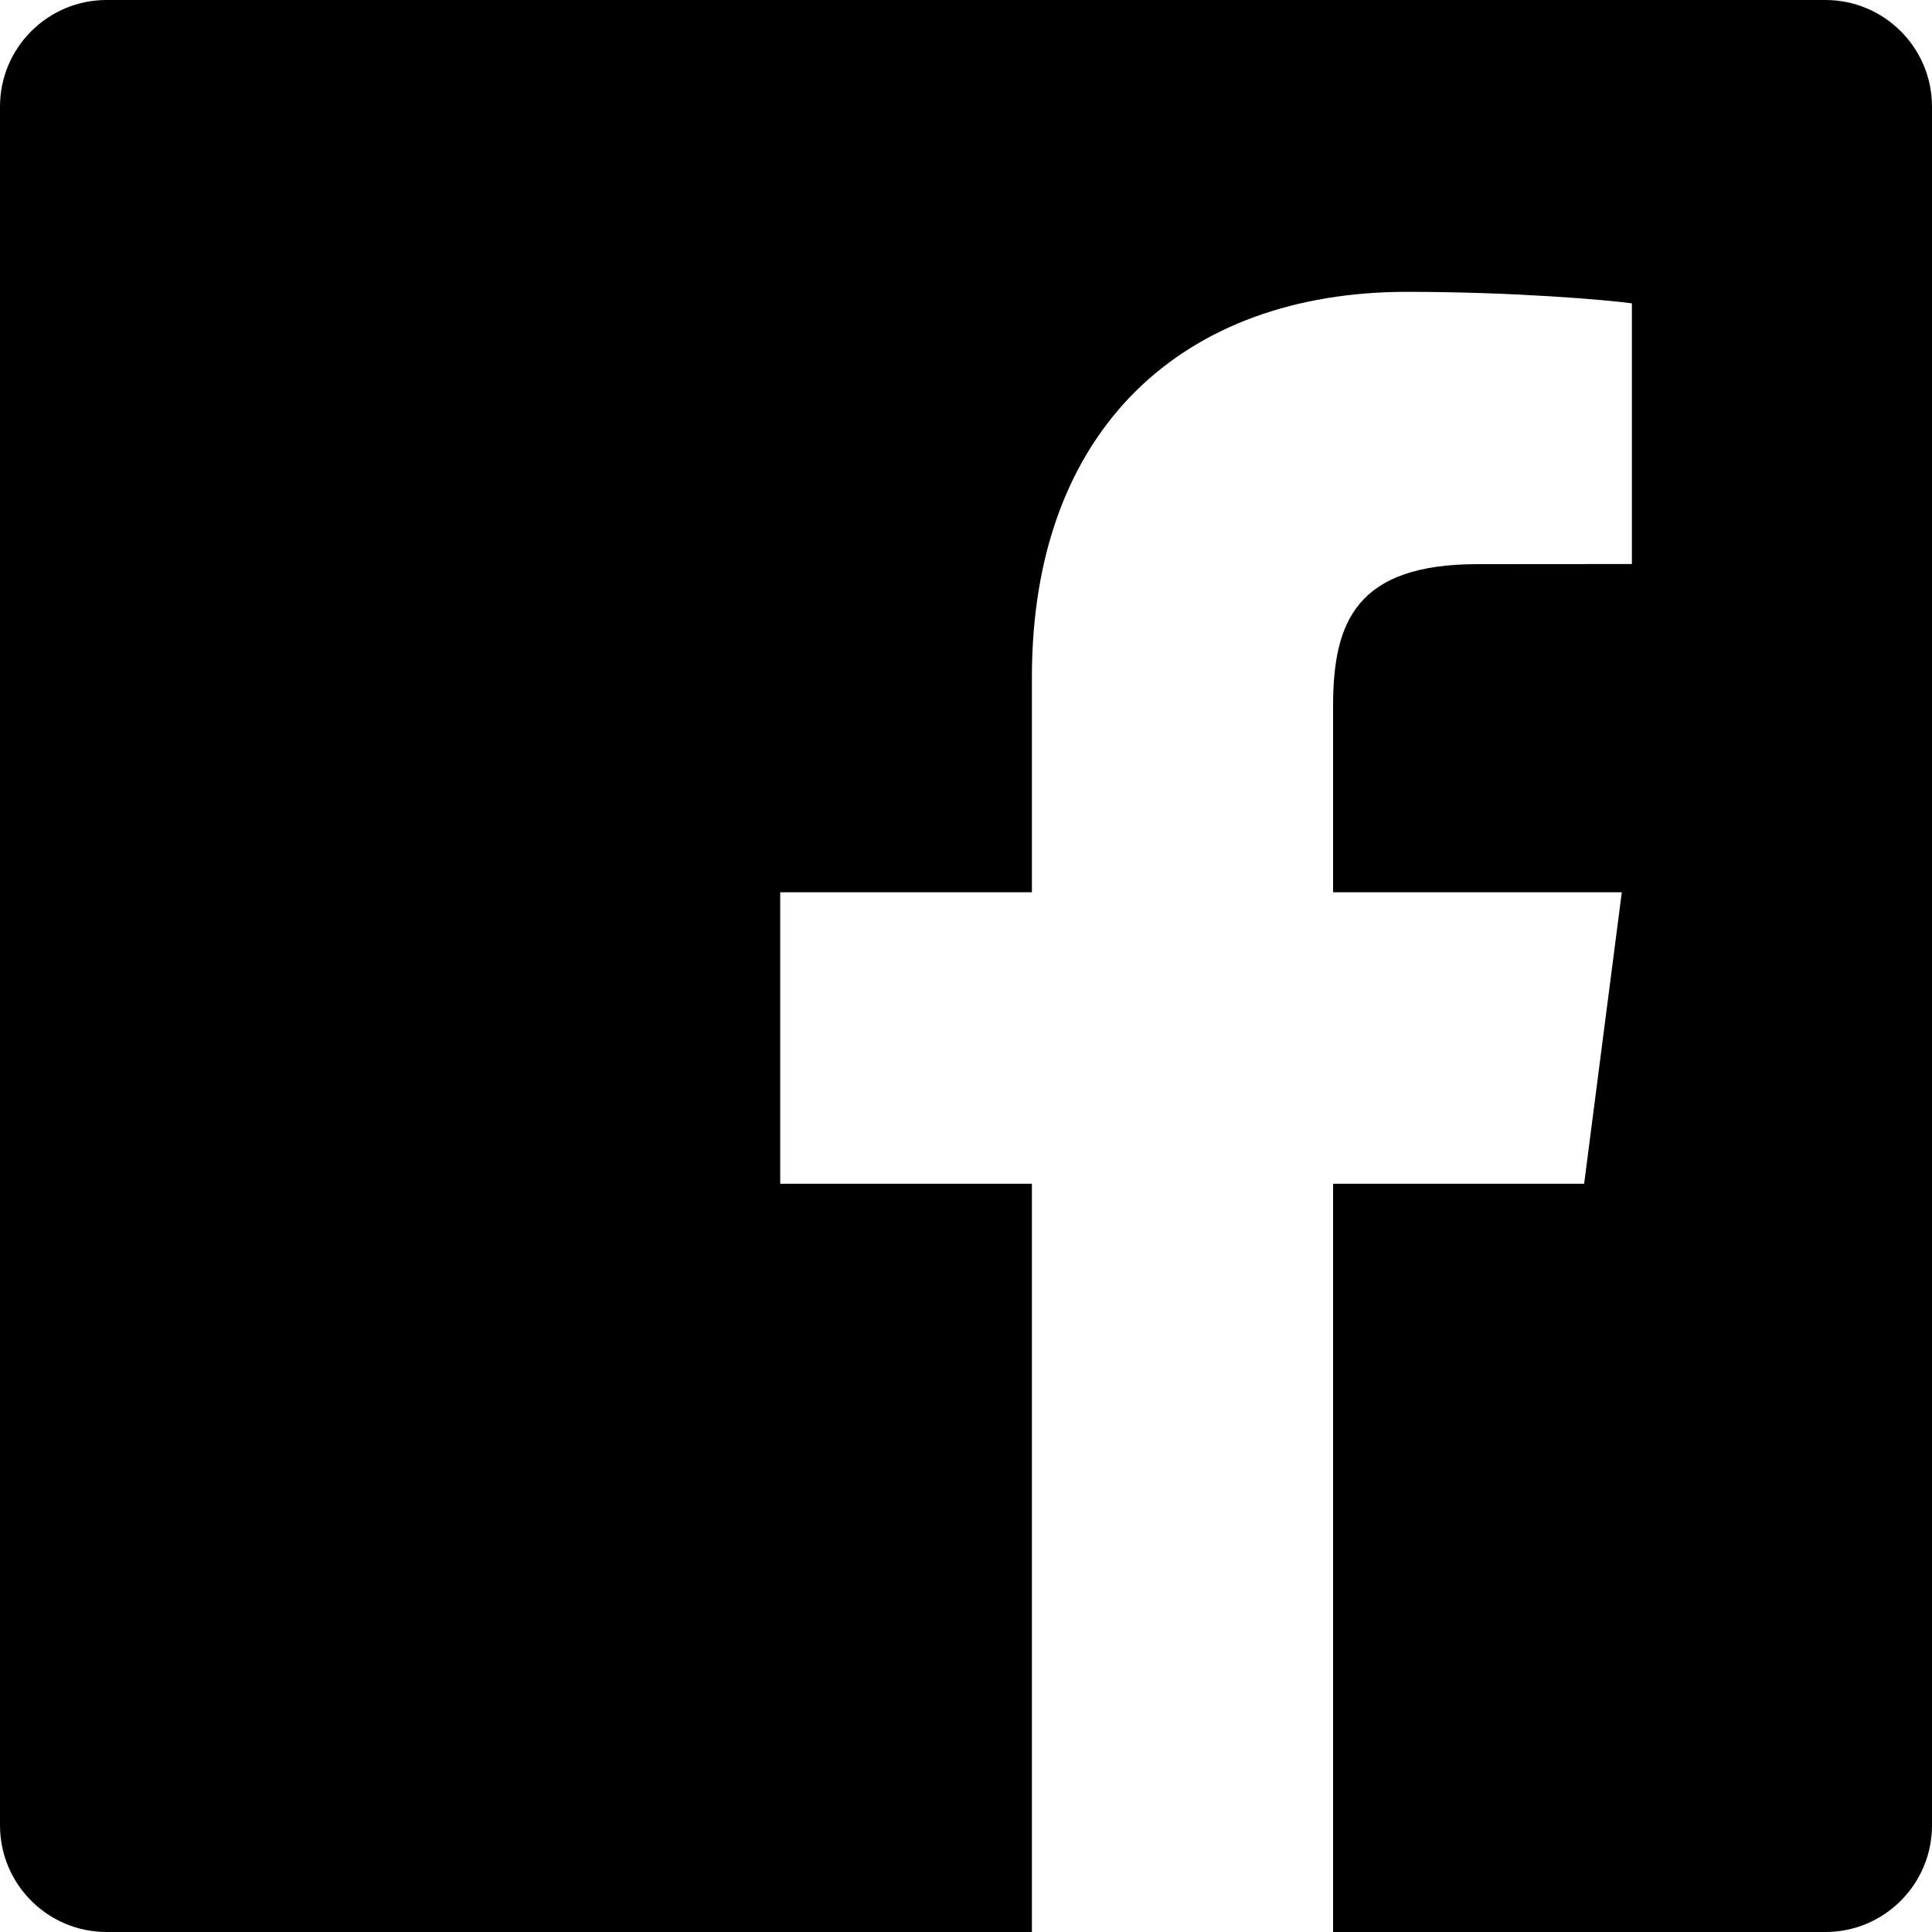
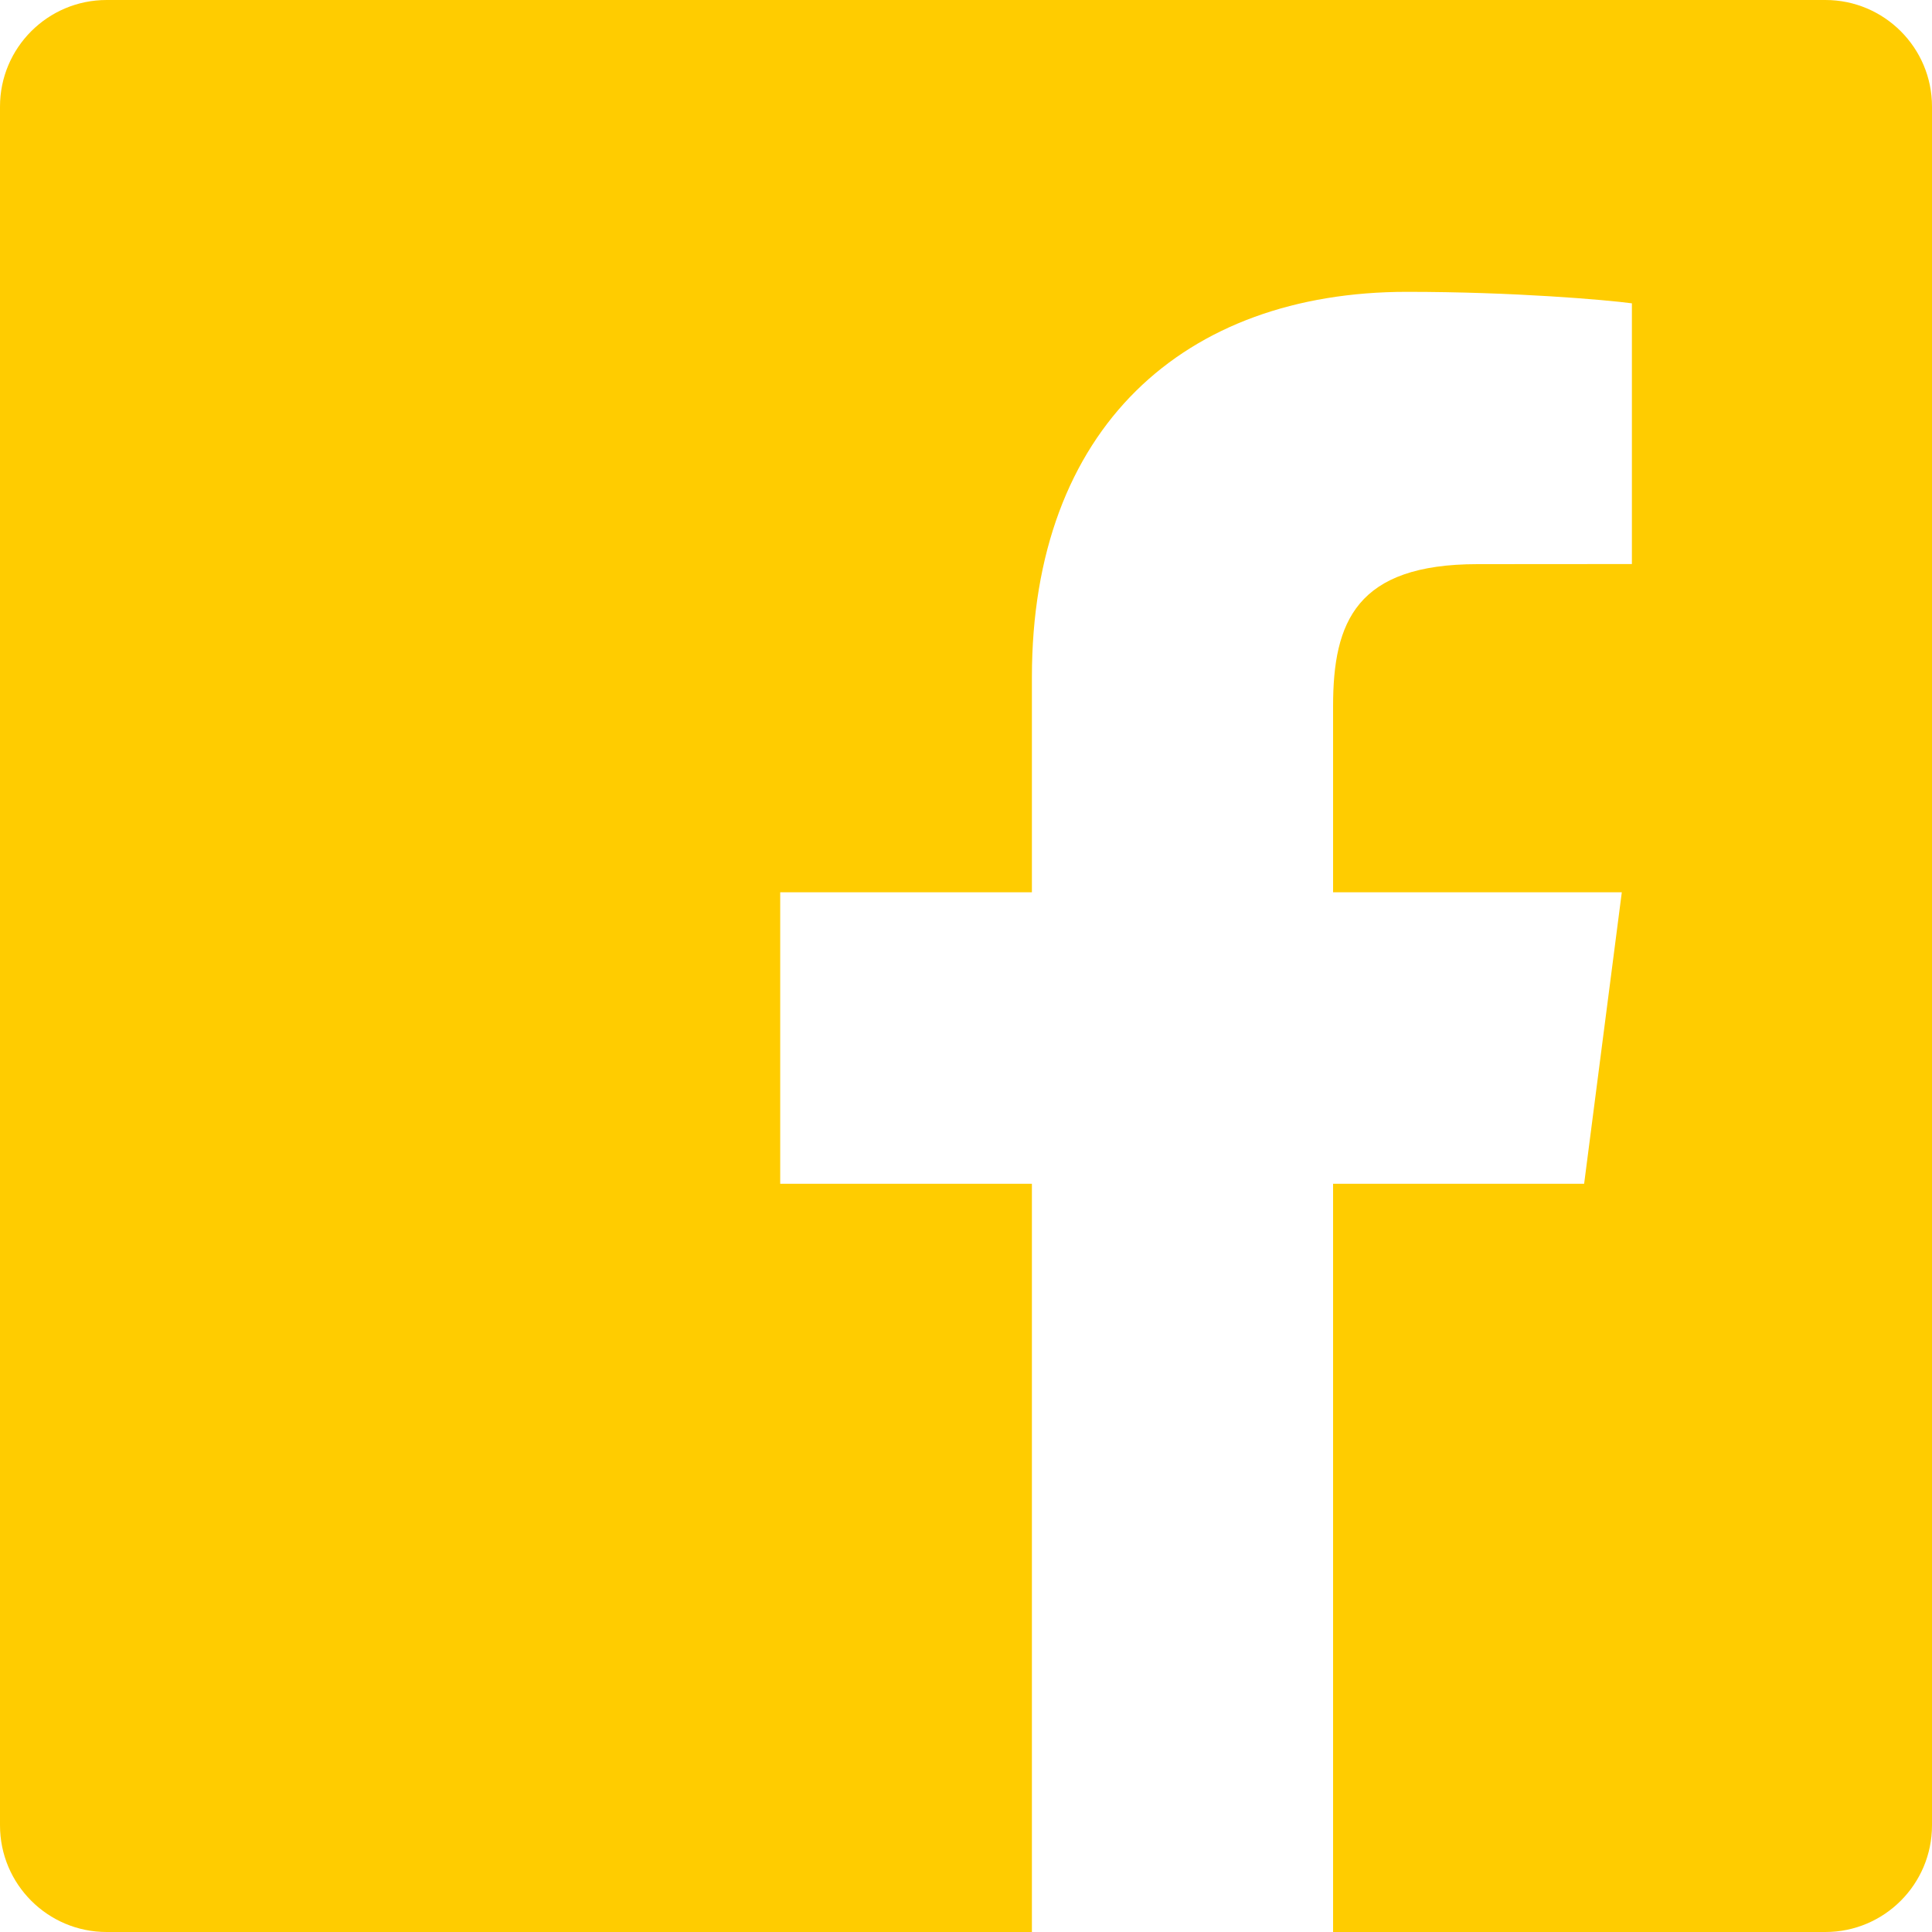
<svg xmlns="http://www.w3.org/2000/svg" width="18" height="18" viewBox="0 0 18 18" fill="none">
-   <path d="M9.614 18H0.993C0.445 18 0 17.555 0 17.006V0.993C0 0.445 0.445 0 0.993 0H17.007C17.555 0 18 0.445 18 0.993V17.006C18 17.555 17.555 18 17.007 18H12.42V11.029H14.759L15.11 8.313H12.42V6.578C12.42 5.792 12.638 5.256 13.766 5.256L15.204 5.255V2.826C14.956 2.793 14.102 2.719 13.108 2.719C11.034 2.719 9.614 3.985 9.614 6.309V8.313H7.269V11.029H9.614V18V18Z" fill="black" />
+   <path d="M9.614 18H0.993C0.445 18 0 17.555 0 17.006V0.993C0 0.445 0.445 0 0.993 0H17.007C17.555 0 18 0.445 18 0.993V17.006C18 17.555 17.555 18 17.007 18H12.42V11.029H14.759L15.11 8.313H12.42V6.578C12.42 5.792 12.638 5.256 13.766 5.256L15.204 5.255V2.826C14.956 2.793 14.102 2.719 13.108 2.719C11.034 2.719 9.614 3.985 9.614 6.309V8.313H7.269V11.029H9.614V18V18Z" fill="rgb(255, 204, 0)" />
</svg>
